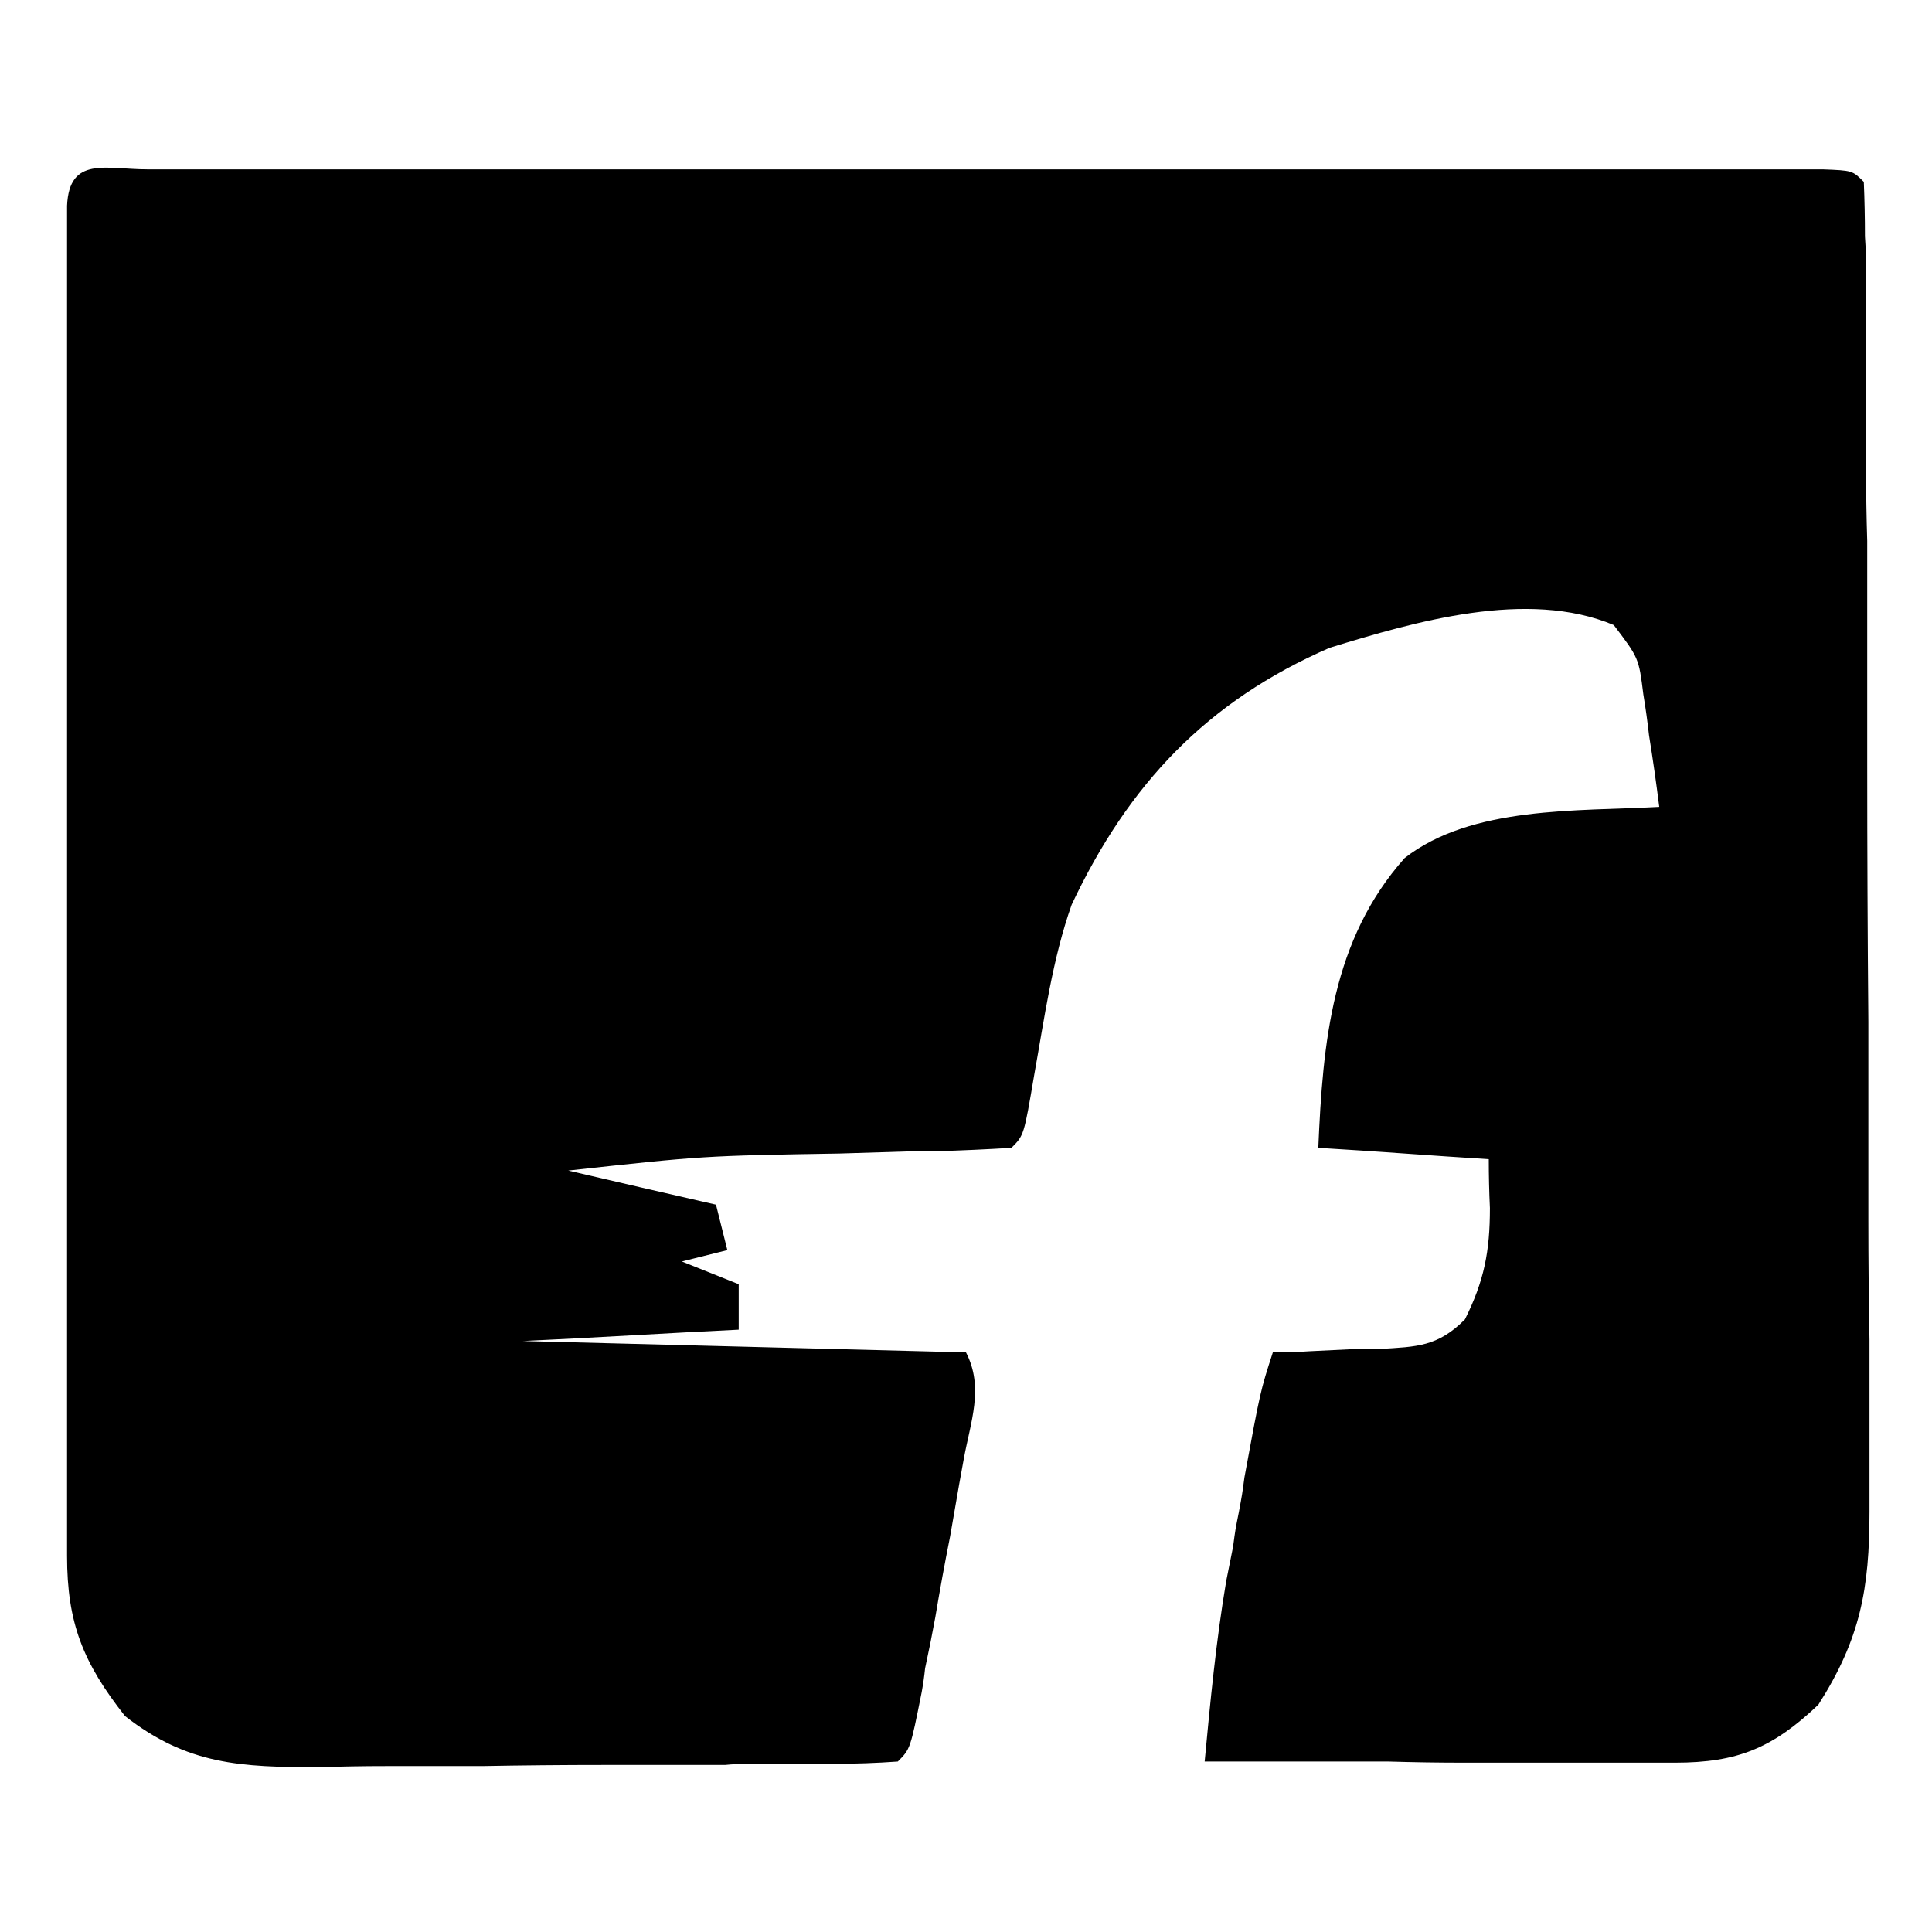
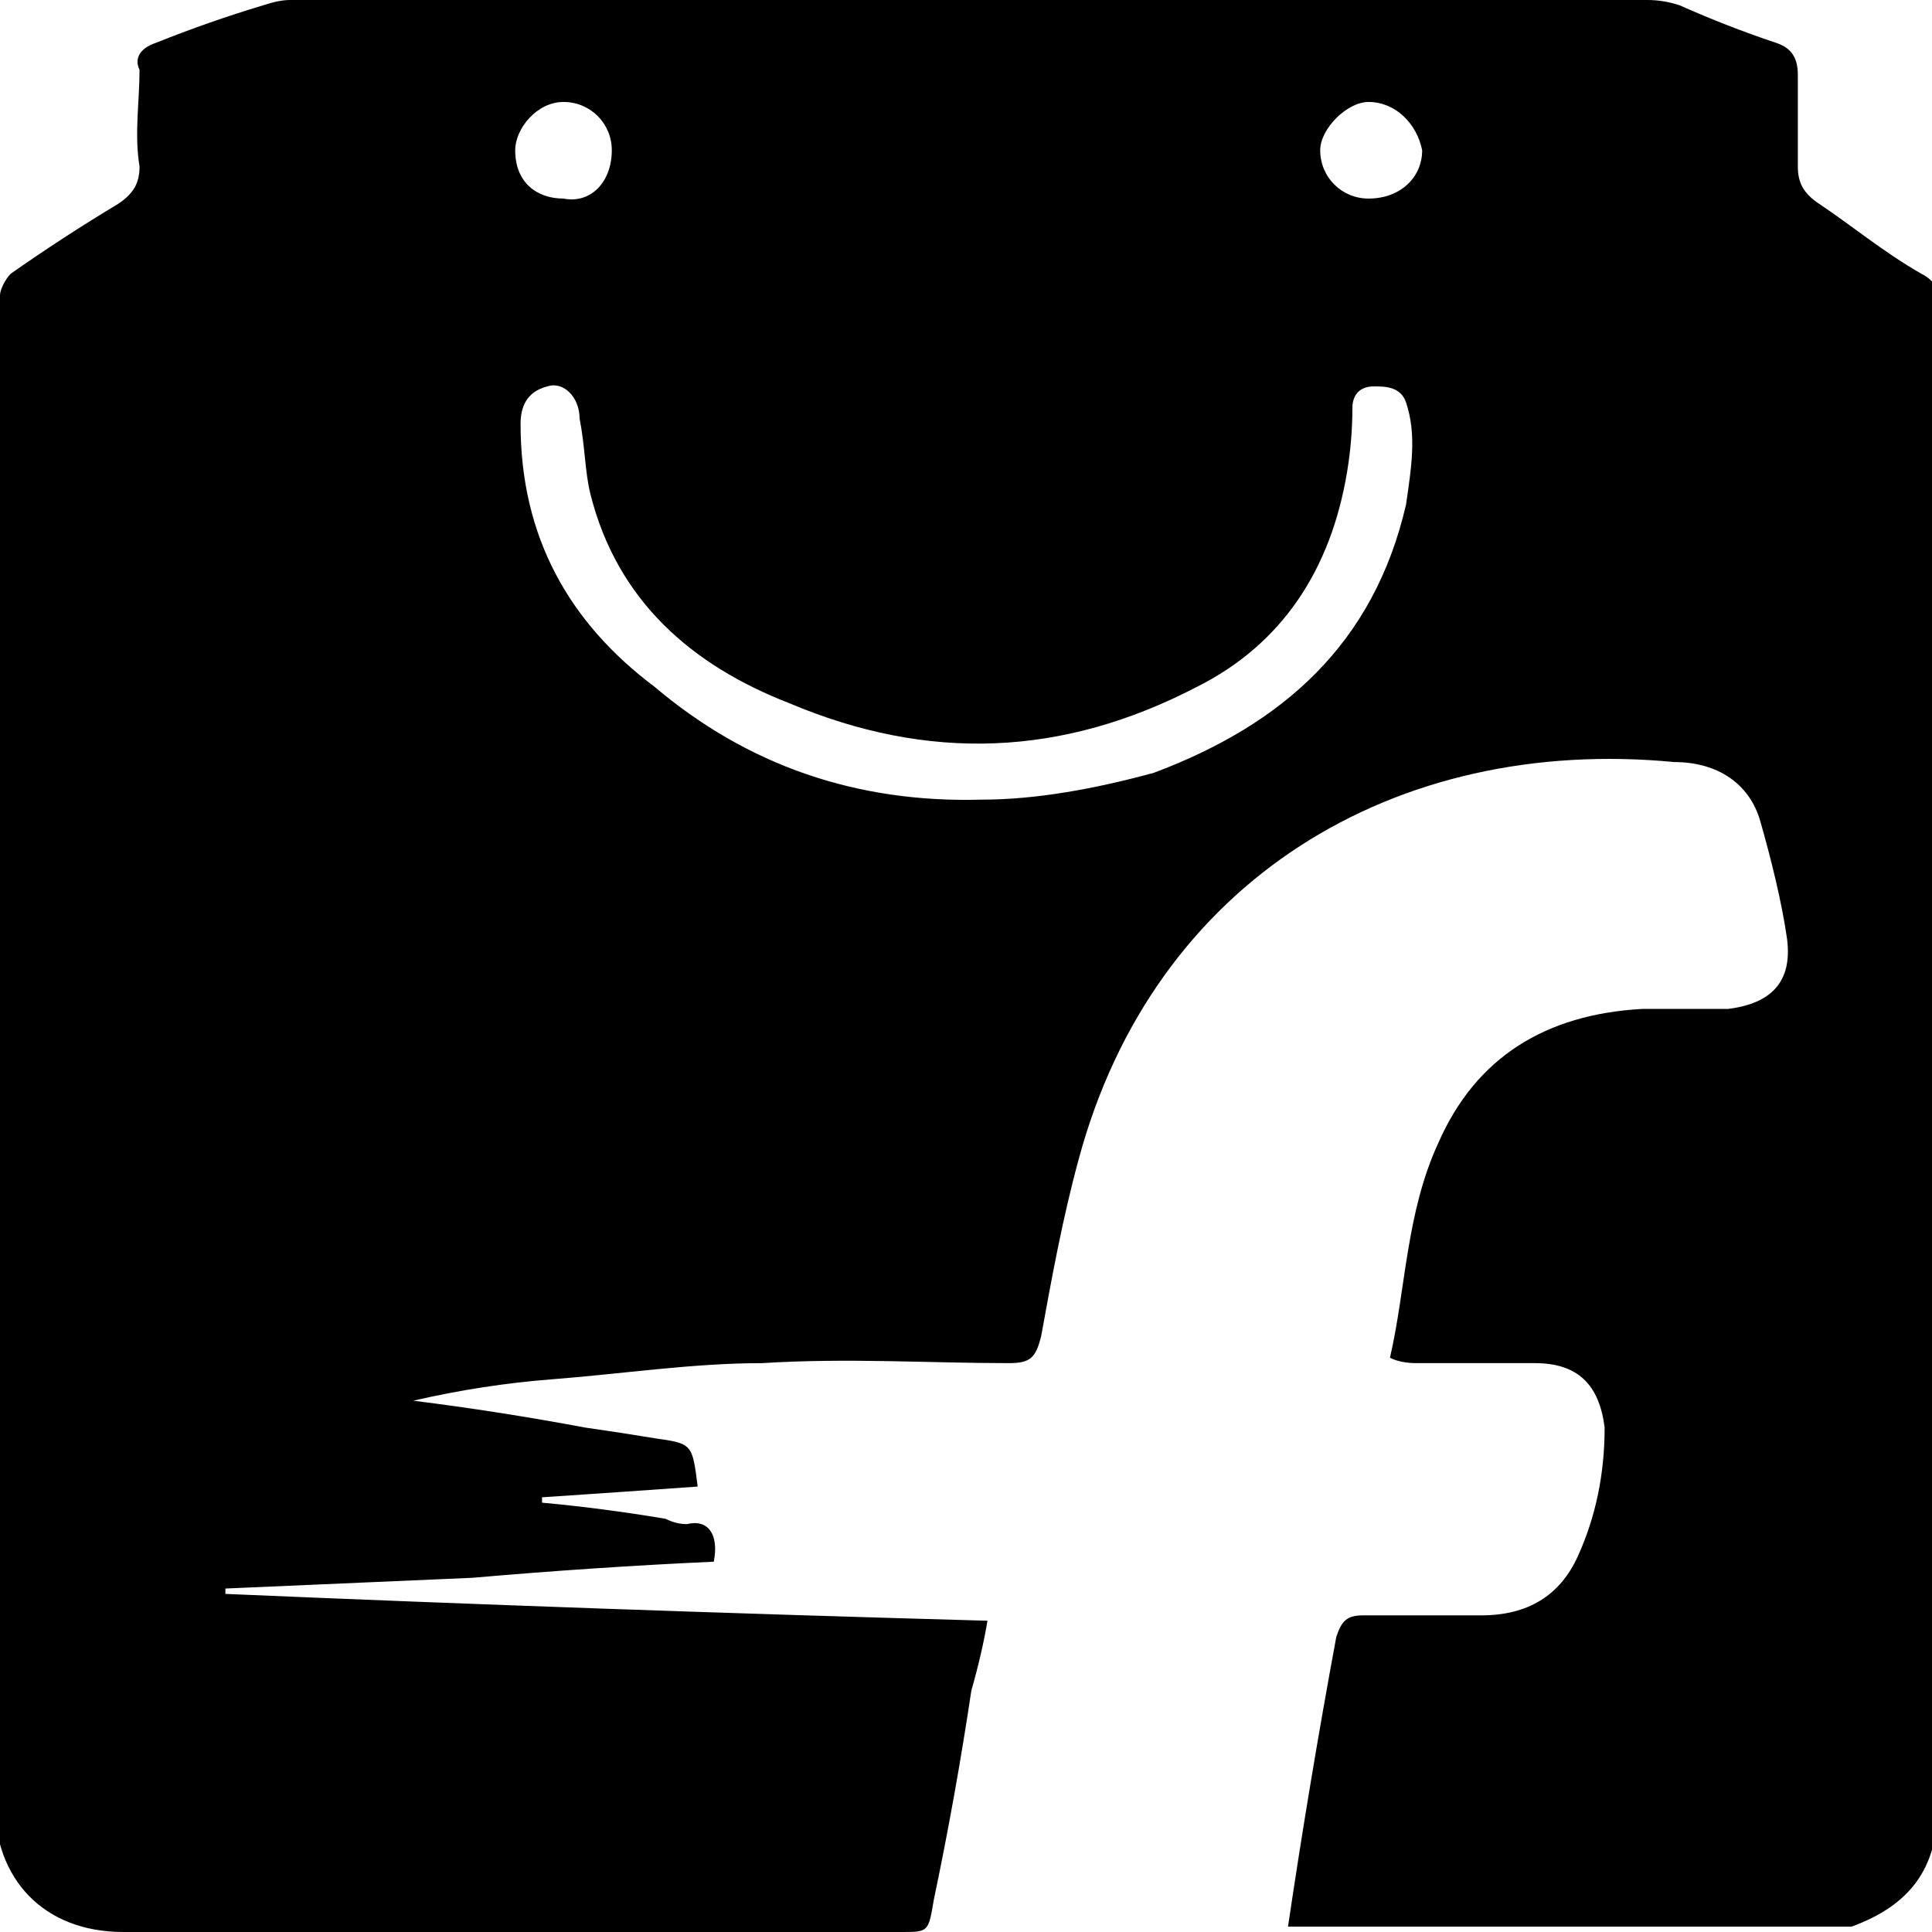
- <svg xmlns="http://www.w3.org/2000/svg" version="1.2" viewBox="0 0 170 170" width="120" height="120">
+ <svg xmlns="http://www.w3.org/2000/svg" version="1.2" viewBox="0 0 36 36" width="24" height="24">
  <style>
		.s0 { fill: #000000 } 
	</style>
-   <path class="s0" d="m13 14.9q2 0 4 0 2.2 0 4.4 0 2.3 0 4.6 0 6.3 0 12.6 0 6.5 0 13.1 0 11 0 22 0 12.7 0 25.4 0 11 0 21.9 0 6.5 0 13 0 6.2 0 12.3 0 2.3 0 4.5 0 3.1 0 6.2 0 1.7 0 3.4 0c2.6 0.1 2.6 0.1 3.6 1.1q0.1 2.4 0.1 4.8c0.1 1.6 0.1 1.6 0.1 3.2q0 1.8 0 3.6 0 1.8 0 3.6 0 5.1 0 10.1 0 3.1 0.1 6.3 0 9.8 0 19.6 0 11.3 0.1 22.7 0 8.7 0 17.5 0 5.2 0.1 10.5 0 5.8 0 11.6c0 1.8 0 1.8 0 3.5 0 6.8-0.8 11.2-4.5 17-4 3.8-7.1 5.1-12.6 5.1q-1.3 0-2.8 0-1.4 0-3 0c-1.5 0-1.5 0-3 0q-4.9 0-9.8 0-3.3 0-6.6-0.1-8.1 0-16.2 0c0.5-5.3 1-10.6 1.9-15.9q0.3-1.5 0.6-3c0.2-1.5 0.2-1.5 0.5-3 0.3-1.6 0.3-1.6 0.5-3.1 1.4-7.6 1.4-7.6 2.5-11 1.6 0 1.6 0 3.2-0.1q2-0.1 4.1-0.2 1 0 2.1 0c3.3-0.2 5.1-0.2 7.5-2.6 1.7-3.4 2.2-6 2.2-9.8q-0.1-2.1-0.1-4.3c-4.9-0.3-9.9-0.7-15-1 0.4-9.3 1.2-18.3 7.6-25.5 5.9-4.6 15.2-4.1 22.4-4.5q-0.4-3.2-0.9-6.3-0.2-1.8-0.5-3.6c-0.4-3.2-0.4-3.2-2.6-6.1-7.6-3.2-17.5-0.3-25 2-10.8 4.7-17.7 12-22.7 22.6-1.7 4.8-2.4 10-3.3 15-0.9 5.3-0.9 5.3-2 6.4q-3.3 0.2-6.6 0.3-1 0-2 0-3.2 0.1-6.5 0.2c-12 0.2-12 0.2-23.9 1.5 4.3 1 8.6 2 13 3q0.5 2 1 4c-2 0.5-2 0.5-4 1q2.5 1 5 2 0 2 0 4c-6.3 0.3-12.5 0.7-19 1 19.3 0.5 19.3 0.5 39 1 1.6 3.1 0.4 6.1-0.2 9.4q-0.2 1.1-0.4 2.2-0.4 2.3-0.8 4.6-0.7 3.5-1.3 7.1-0.4 2.2-0.9 4.5-0.1 1-0.3 2.1c-1 5-1 5-2.1 6.1q-2.8 0.2-5.6 0.2c-1.8 0-1.8 0-3.6 0q-2 0-4 0-1 0-2 0.1-5.3 0-10.6 0-5.4 0-10.8 0.1-4.2 0-8.4 0-3 0-5.9 0.1c-6.9 0-11.6-0.2-17.1-4.5-3.7-4.7-5.1-8.2-5.1-14.1q0-1.6 0-3.3 0-1.7 0-3.5 0-1.8 0-3.7 0-5.1 0-10.1 0-5.3 0-10.6 0-8.8 0-17.7 0-10.3 0-20.5 0-8.8 0-17.6 0-5.3 0-10.6 0-5.8 0-11.7 0-1.7 0-3.5 0-1.6 0-3.2 0-1.4 0-2.8c0.2-4.4 3.4-3.2 7.1-3.2z" />
+   <path id="path_0" fill-rule="evenodd" class="s0" d="m24 35.9q0.4-2.7 0.9-5.4c0.1-0.3 0.2-0.4 0.5-0.4q1.1 0 2.2 0 1.3 0 1.8-1.1 0.5-1.1 0.5-2.4c-0.1-0.8-0.5-1.2-1.3-1.2q-1.1 0-2.2 0-0.3 0-0.5-0.1c0.3-1.3 0.3-2.7 0.9-4 0.7-1.6 2-2.4 3.8-2.5 0.5 0 1.1 0 1.6 0 0.8-0.1 1.2-0.5 1.1-1.3-0.1-0.7-0.3-1.5-0.5-2.2-0.2-0.7-0.8-1.1-1.6-1.1-5.2-0.5-9.7 2.2-11.1 7.4-0.3 1.1-0.5 2.2-0.7 3.3-0.1 0.4-0.2 0.5-0.6 0.5-1.5 0-3-0.1-4.6 0-1.3 0-2.6 0.2-3.9 0.3q-1.3 0.1-2.6 0.4 1.6 0.2 3.2 0.5 0.7 0.1 1.3 0.2c0.7 0.1 0.7 0.1 0.8 0.9q-1.4 0.1-2.9 0.2 0 0.1 0 0.1 1.1 0.1 2.3 0.3 0.2 0.1 0.4 0.1c0.4-0.1 0.6 0.2 0.5 0.7q-2.2 0.1-4.5 0.3-2.3 0.1-4.6 0.2 0 0.1 0 0.1 7 0.3 14.2 0.5-0.1 0.6-0.3 1.3-0.3 2-0.7 3.9c-0.1 0.6-0.1 0.6-0.6 0.6q-7.2 0-14.5 0c-1.5 0-2.4-1-2.4-2.4q0.1-13.1 0-26.2c0-0.6 0-1.3 0.1-1.9 0-0.1 0.1-0.3 0.2-0.4q1-0.7 2-1.3c0.3-0.2 0.4-0.4 0.4-0.7-0.1-0.6 0-1.2 0-1.8-0.1-0.2 0-0.4 0.3-0.5q1-0.4 2-0.7 0.3-0.1 0.5-0.1 12.6 0 25.3 0 0.3 0 0.6 0.1 0.9 0.4 1.8 0.7c0.3 0.1 0.4 0.3 0.4 0.6 0 0.5 0 1.1 0 1.7 0 0.3 0.1 0.5 0.4 0.7 0.6 0.4 1.2 0.9 1.9 1.3 0.2 0.1 0.4 0.3 0.3 0.6 0 0.3 0 0.6 0 0.9q0 13.6 0 27.1c0 1.1-0.5 1.8-1.6 2.2q-0.3 0-0.7 0-4.6 0-9.3 0c-0.2 0-0.4 0-0.5 0zm-5.7-21c1 0 2.1-0.2 3.2-0.5 2.4-0.9 4.1-2.4 4.7-5 0.1-0.7 0.2-1.3 0-1.9-0.1-0.3-0.4-0.3-0.6-0.3-0.3 0-0.4 0.2-0.4 0.4q0 0.6-0.1 1.2c-0.3 1.8-1.2 3.2-2.8 4-2.5 1.3-5 1.4-7.6 0.3-1.8-0.7-3.2-1.9-3.7-3.9-0.1-0.4-0.1-0.9-0.2-1.4 0-0.4-0.3-0.7-0.6-0.6-0.4 0.1-0.5 0.4-0.5 0.7 0 2.1 0.9 3.7 2.5 4.9q2.6 2.2 6.1 2.1zm-6.9-12.1c0-0.5-0.4-0.9-0.9-0.9-0.5 0-0.9 0.5-0.9 0.9 0 0.6 0.4 0.9 0.9 0.9 0.5 0.1 0.9-0.3 0.9-0.9zm15.1 0c-0.1-0.5-0.5-0.9-1-0.9-0.4 0-0.9 0.5-0.9 0.9 0 0.5 0.4 0.9 0.9 0.9 0.6 0 1-0.4 1-0.9z" />
</svg>
